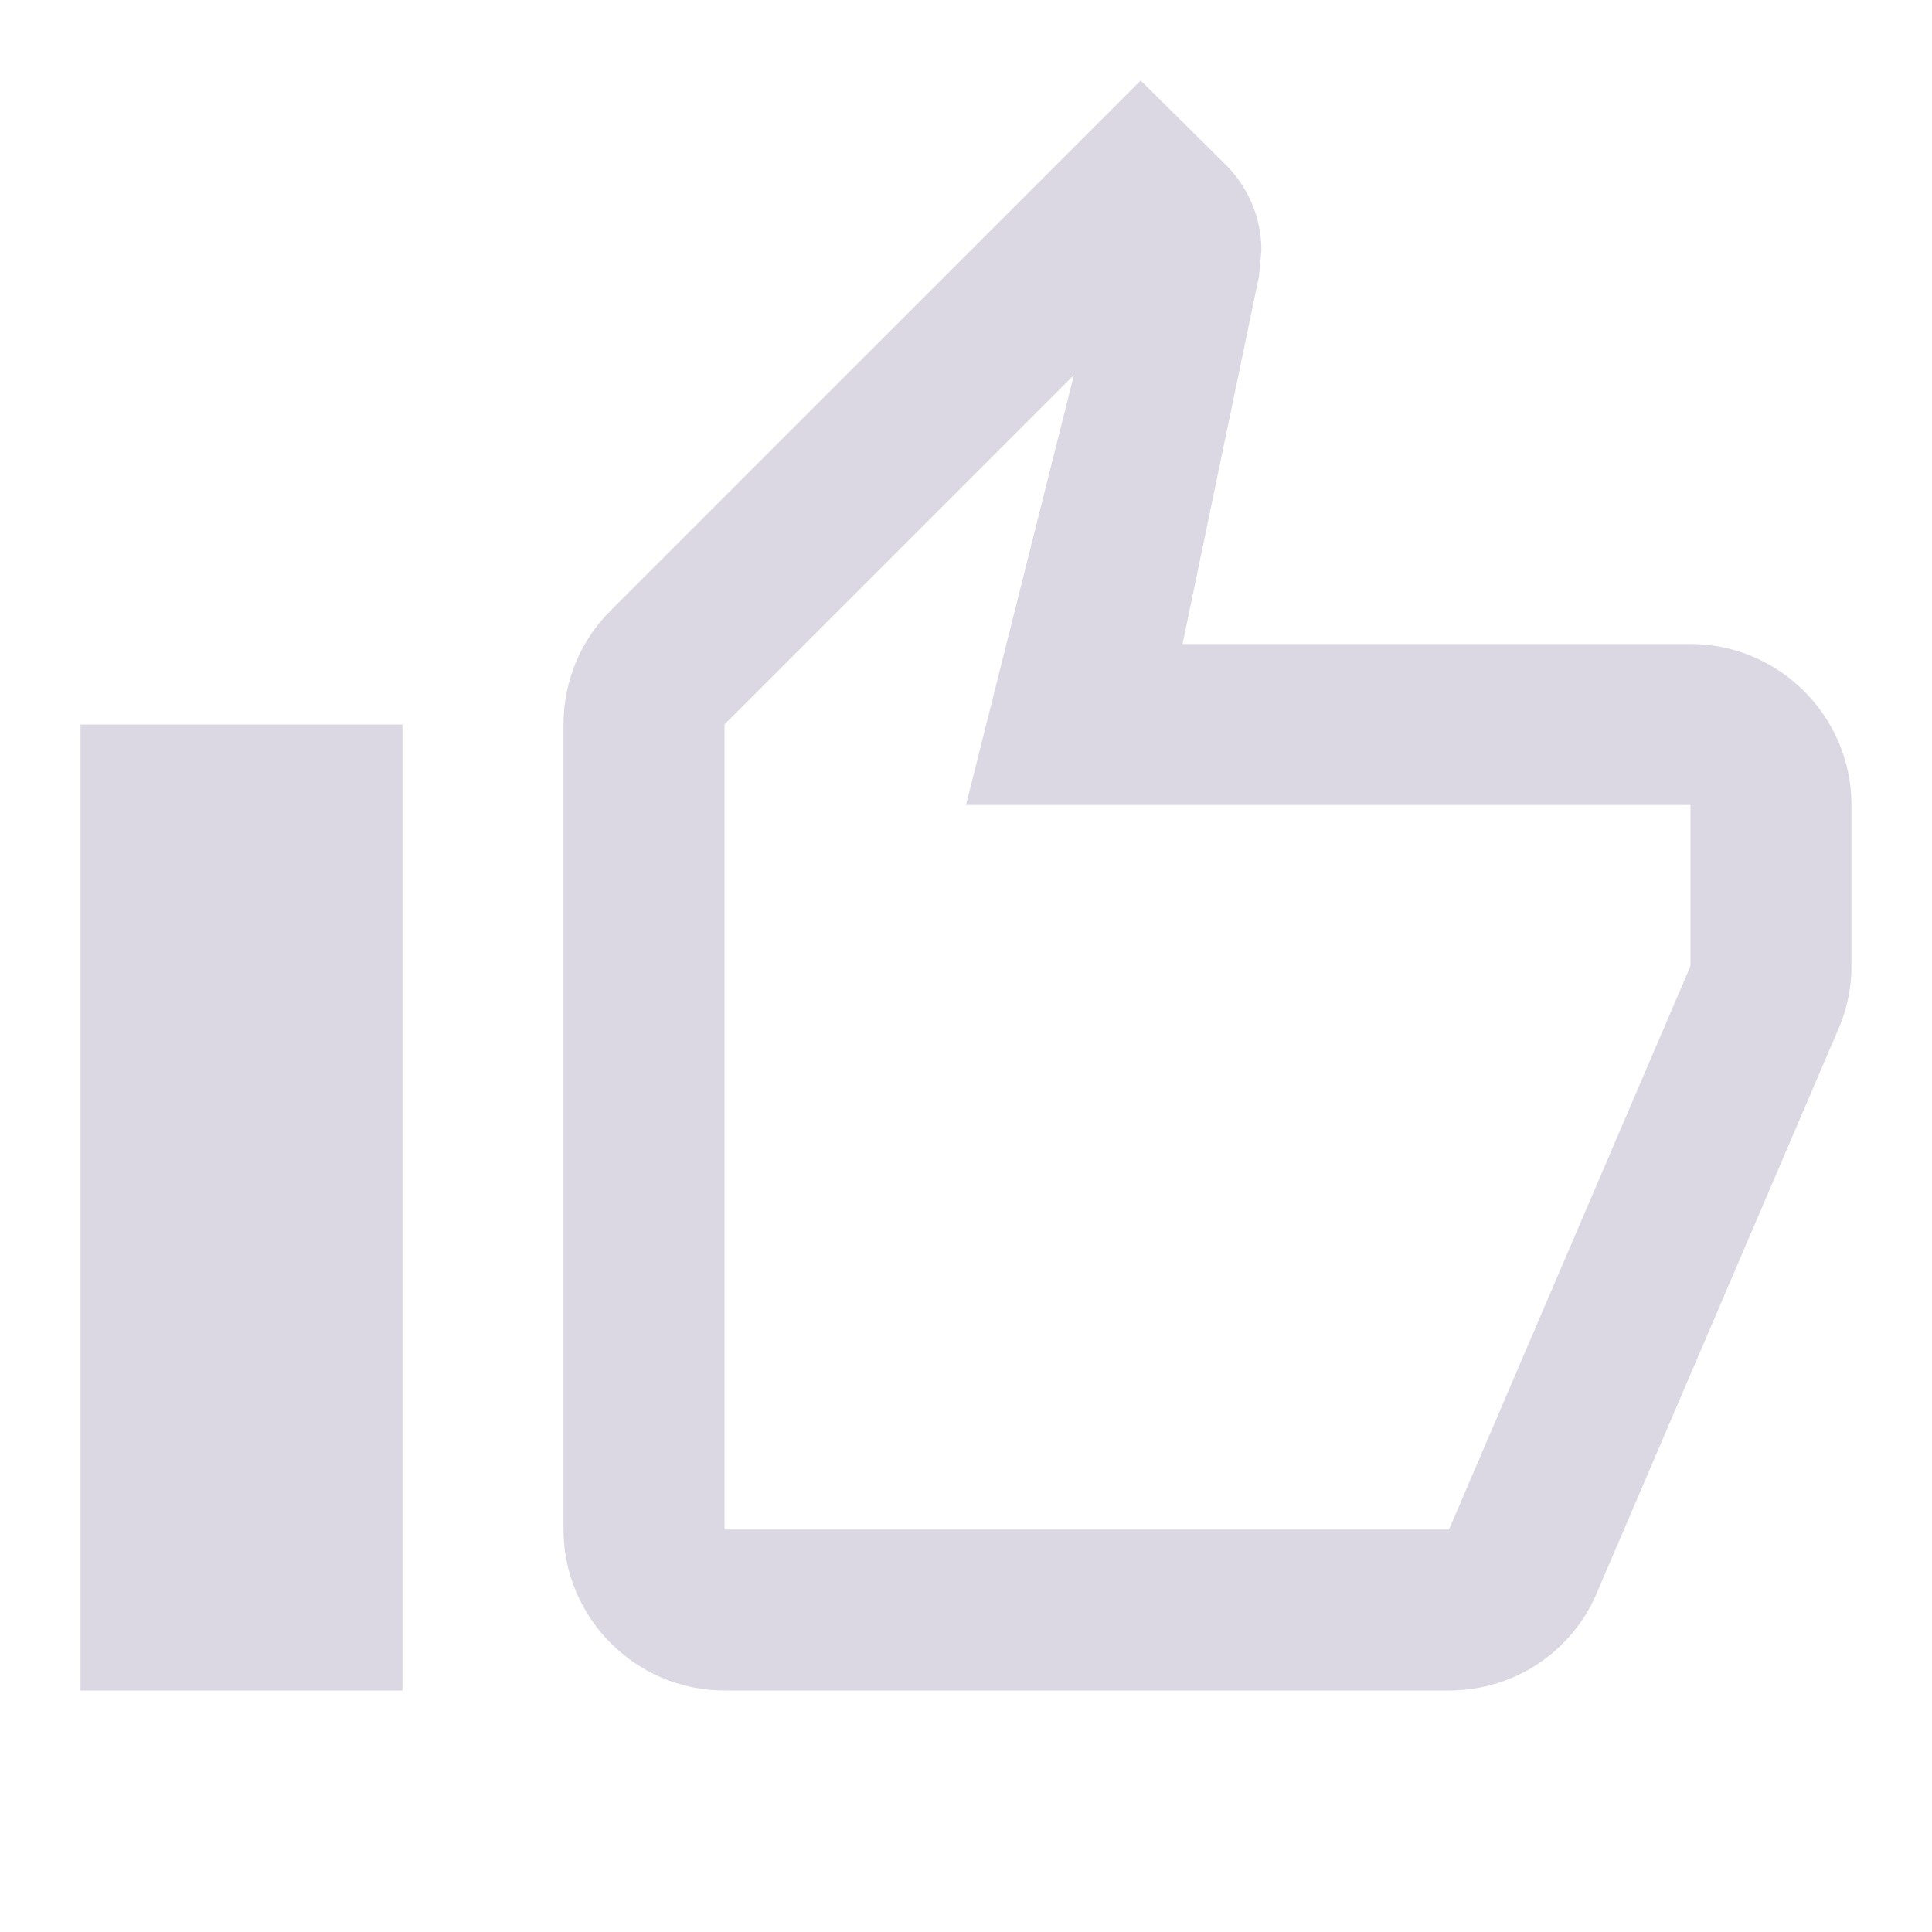
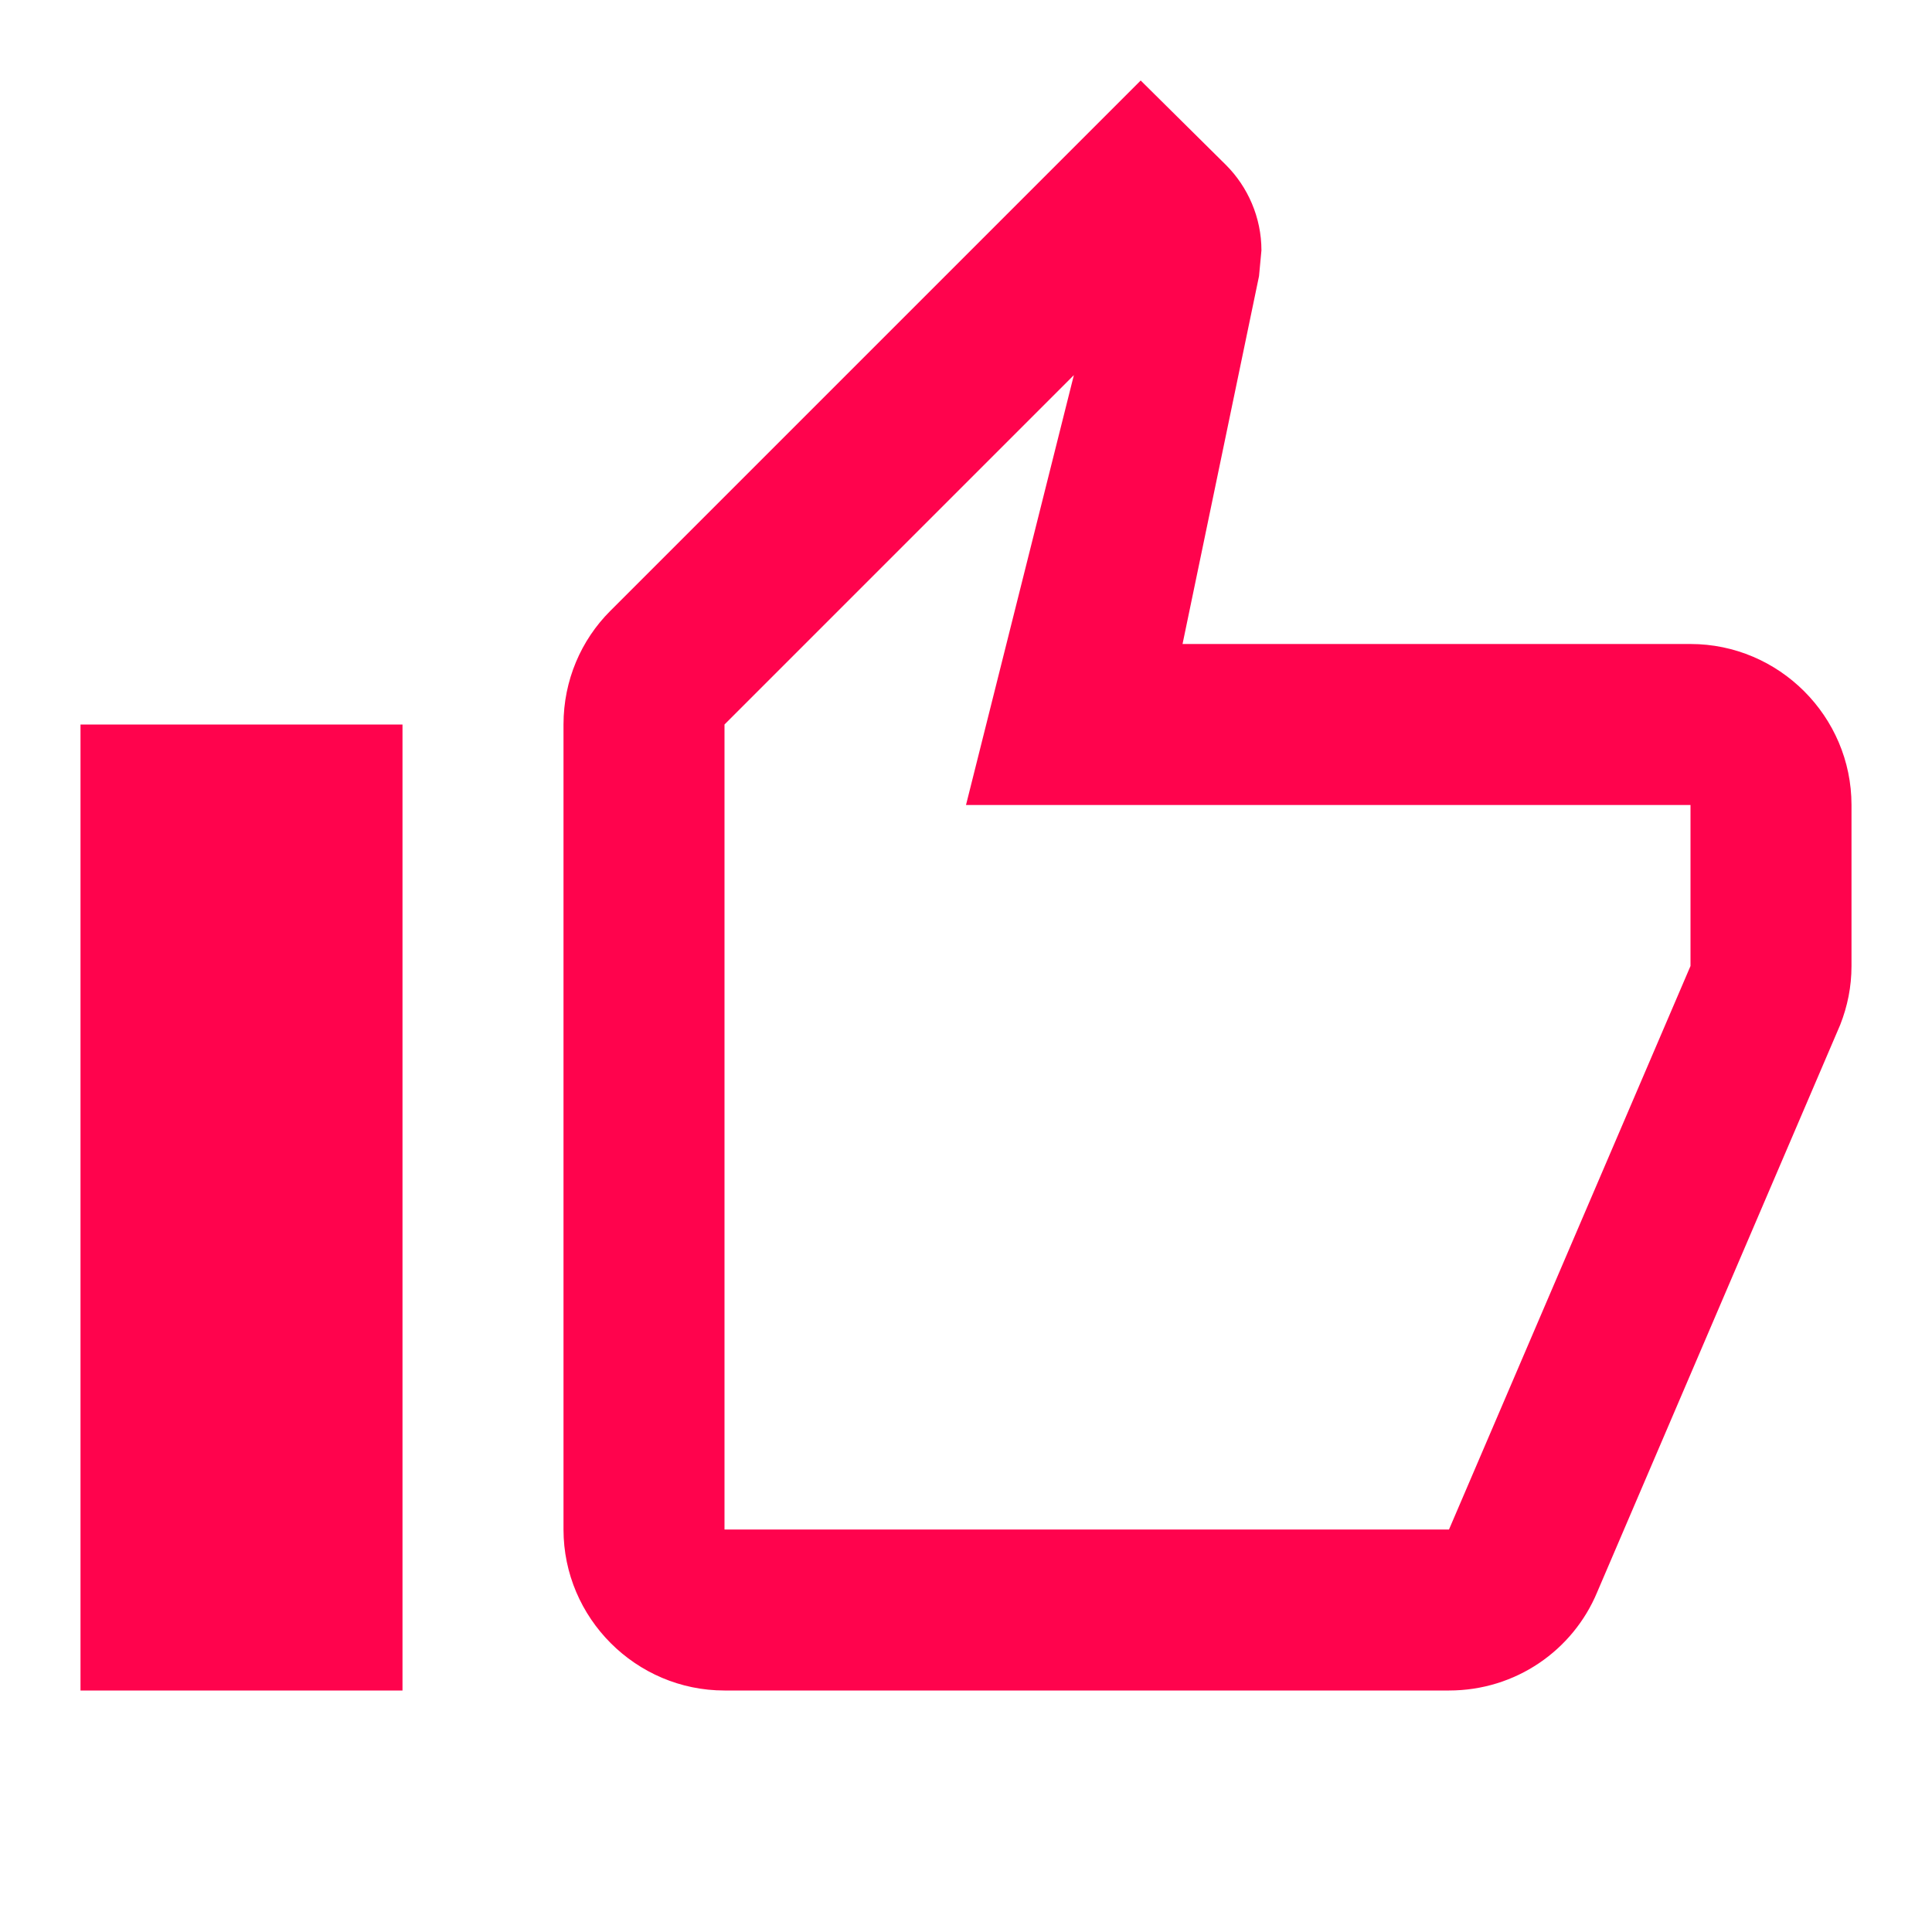
- <svg xmlns="http://www.w3.org/2000/svg" enable-background="new 0 0 24 24" height="24px" viewBox="0 0 24 24" width="24px" fill="#DBD8E3">
+ <svg xmlns="http://www.w3.org/2000/svg" enable-background="new 0 0 24 24" height="24px" viewBox="0 0 24 24" width="24px" fill="#FF034D">
  <g>
    <rect fill="none" height="24" width="24" x="0" y="0" />
  </g>
  <g>
    <g>
      <path d="M9,21h9c0.83,0,1.54-0.5,1.84-1.22l3.02-7.05C22.95,12.5,23,12.26,23,12v-2c0-1.1-0.9-2-2-2h-6.31l0.95-4.57l0.03-0.32 c0-0.41-0.17-0.79-0.44-1.06L14.17,1L7.58,7.59C7.22,7.95,7,8.45,7,9v10C7,20.1,7.9,21,9,21z M9,9l4.34-4.34L12,10h9v2l-3,7H9V9z M1,9h4v12H1V9z" />
    </g>
  </g>
</svg>
